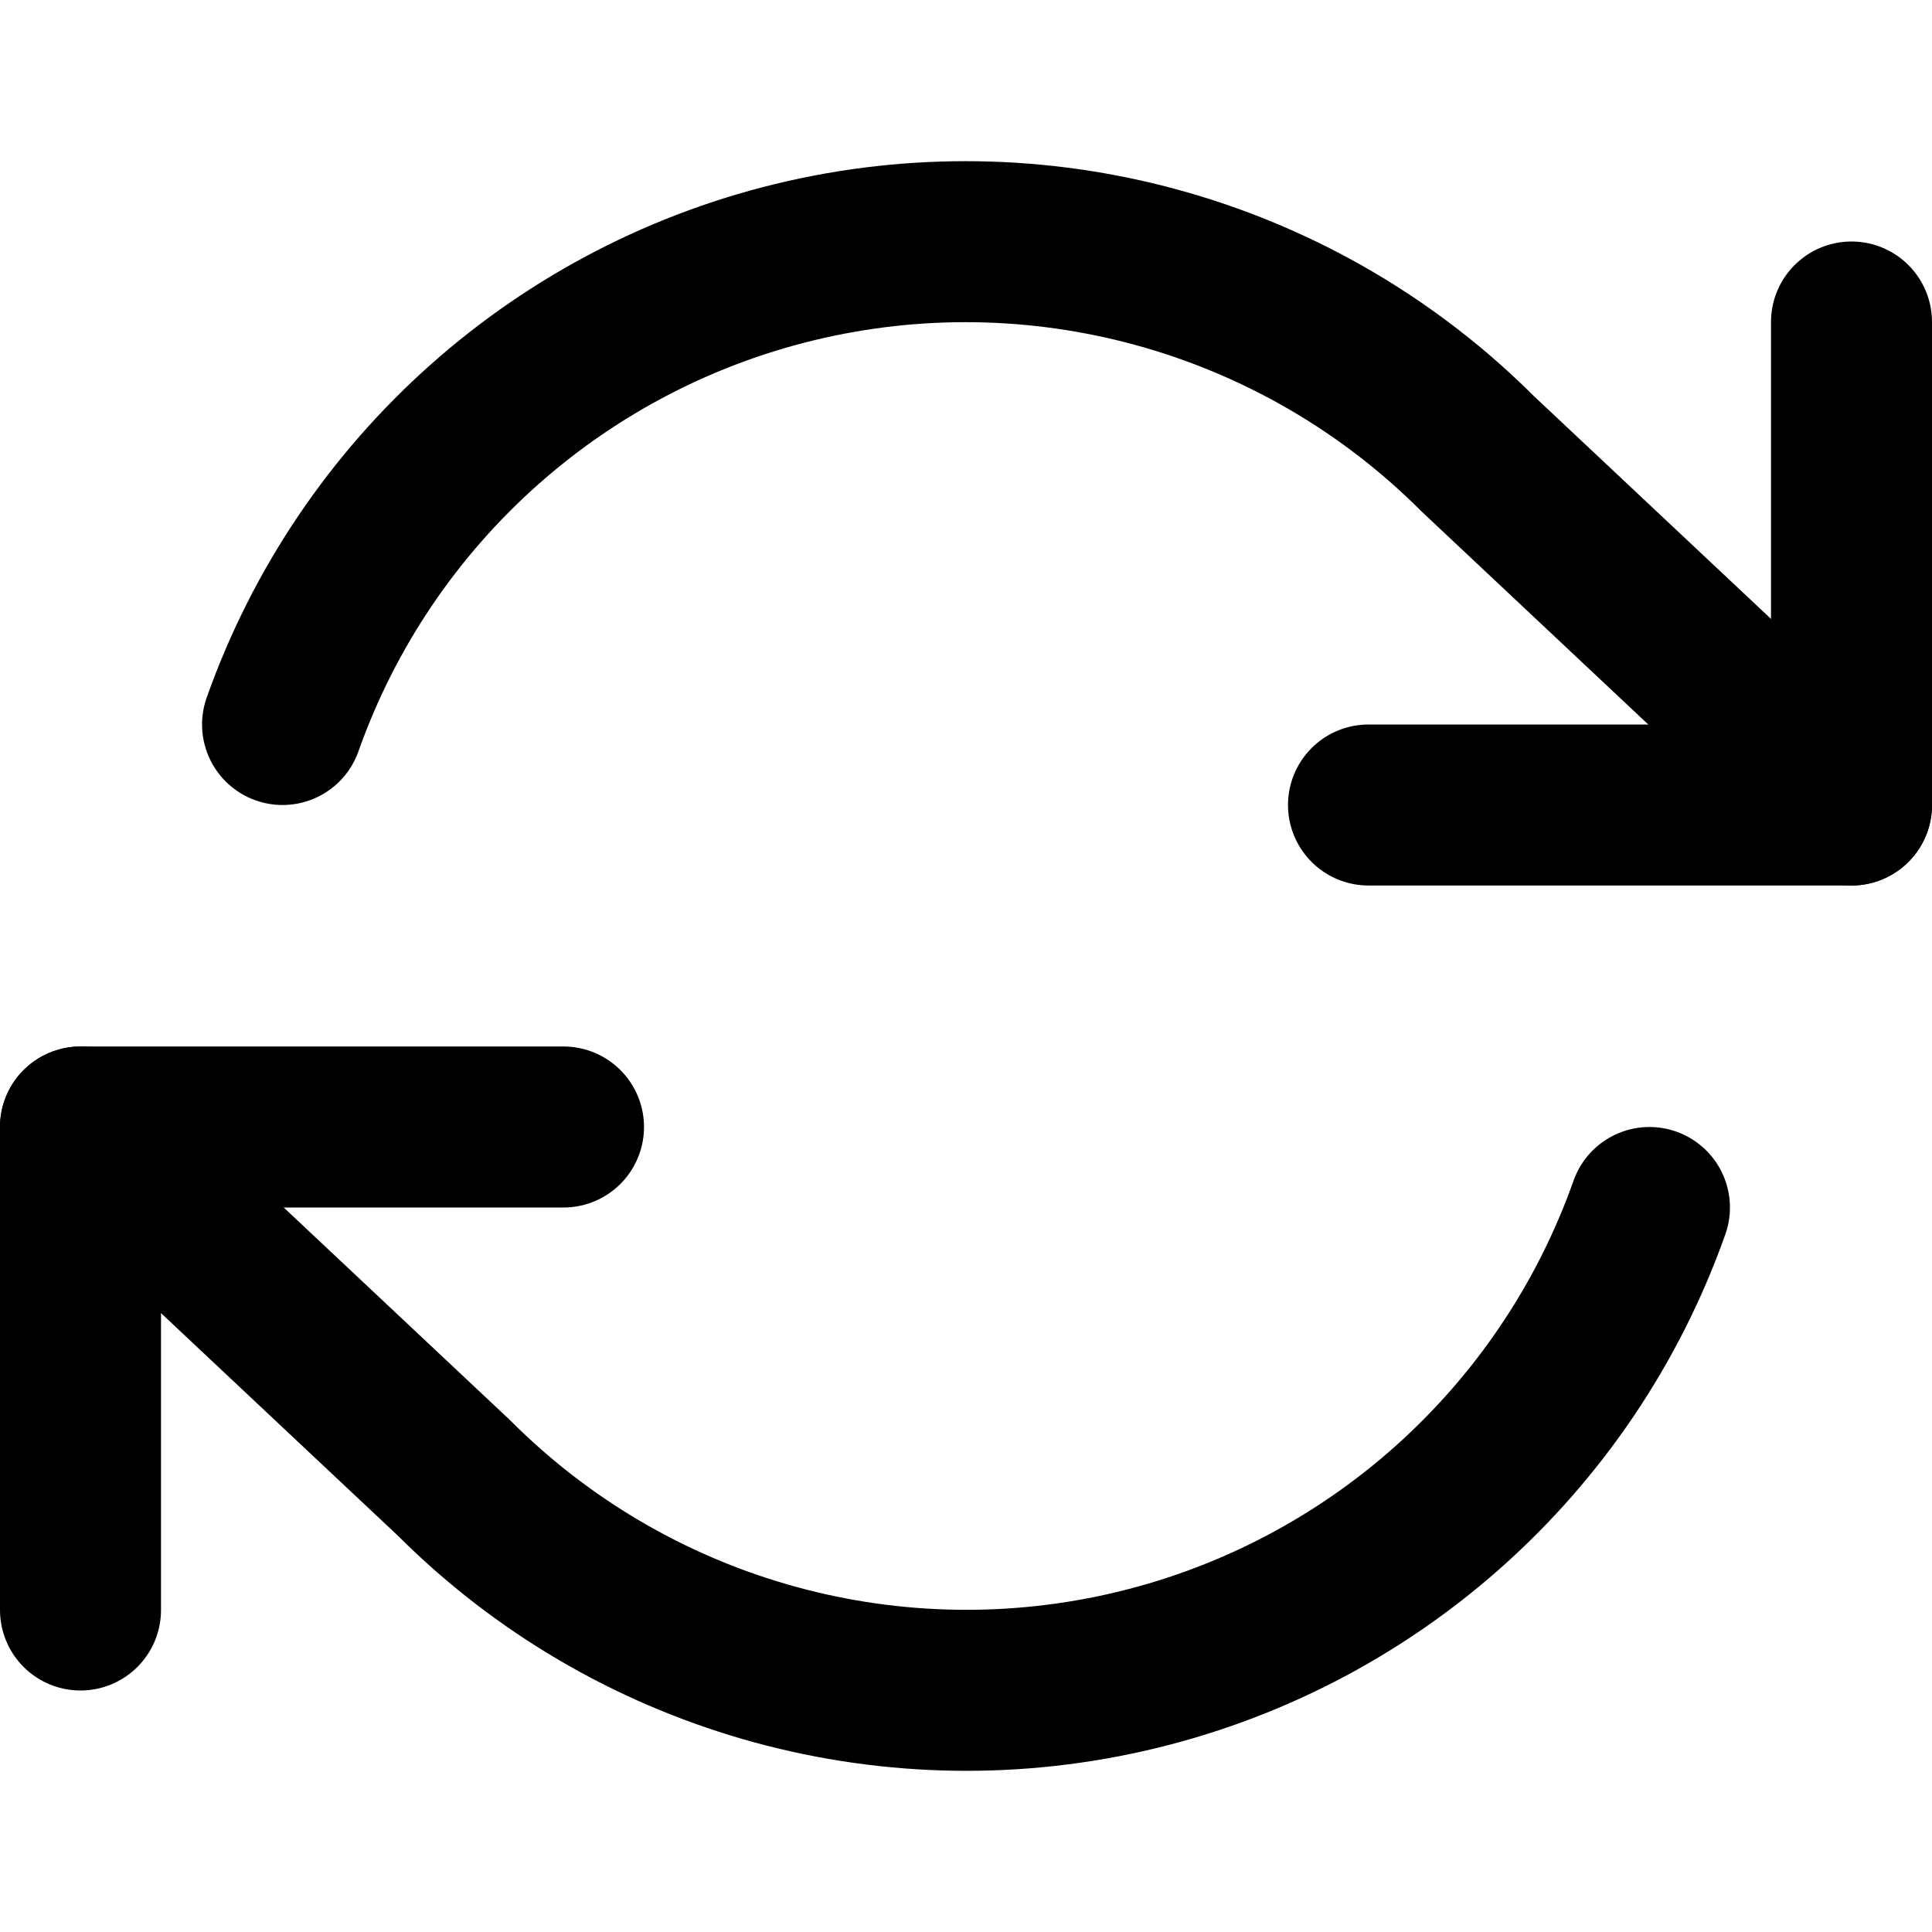
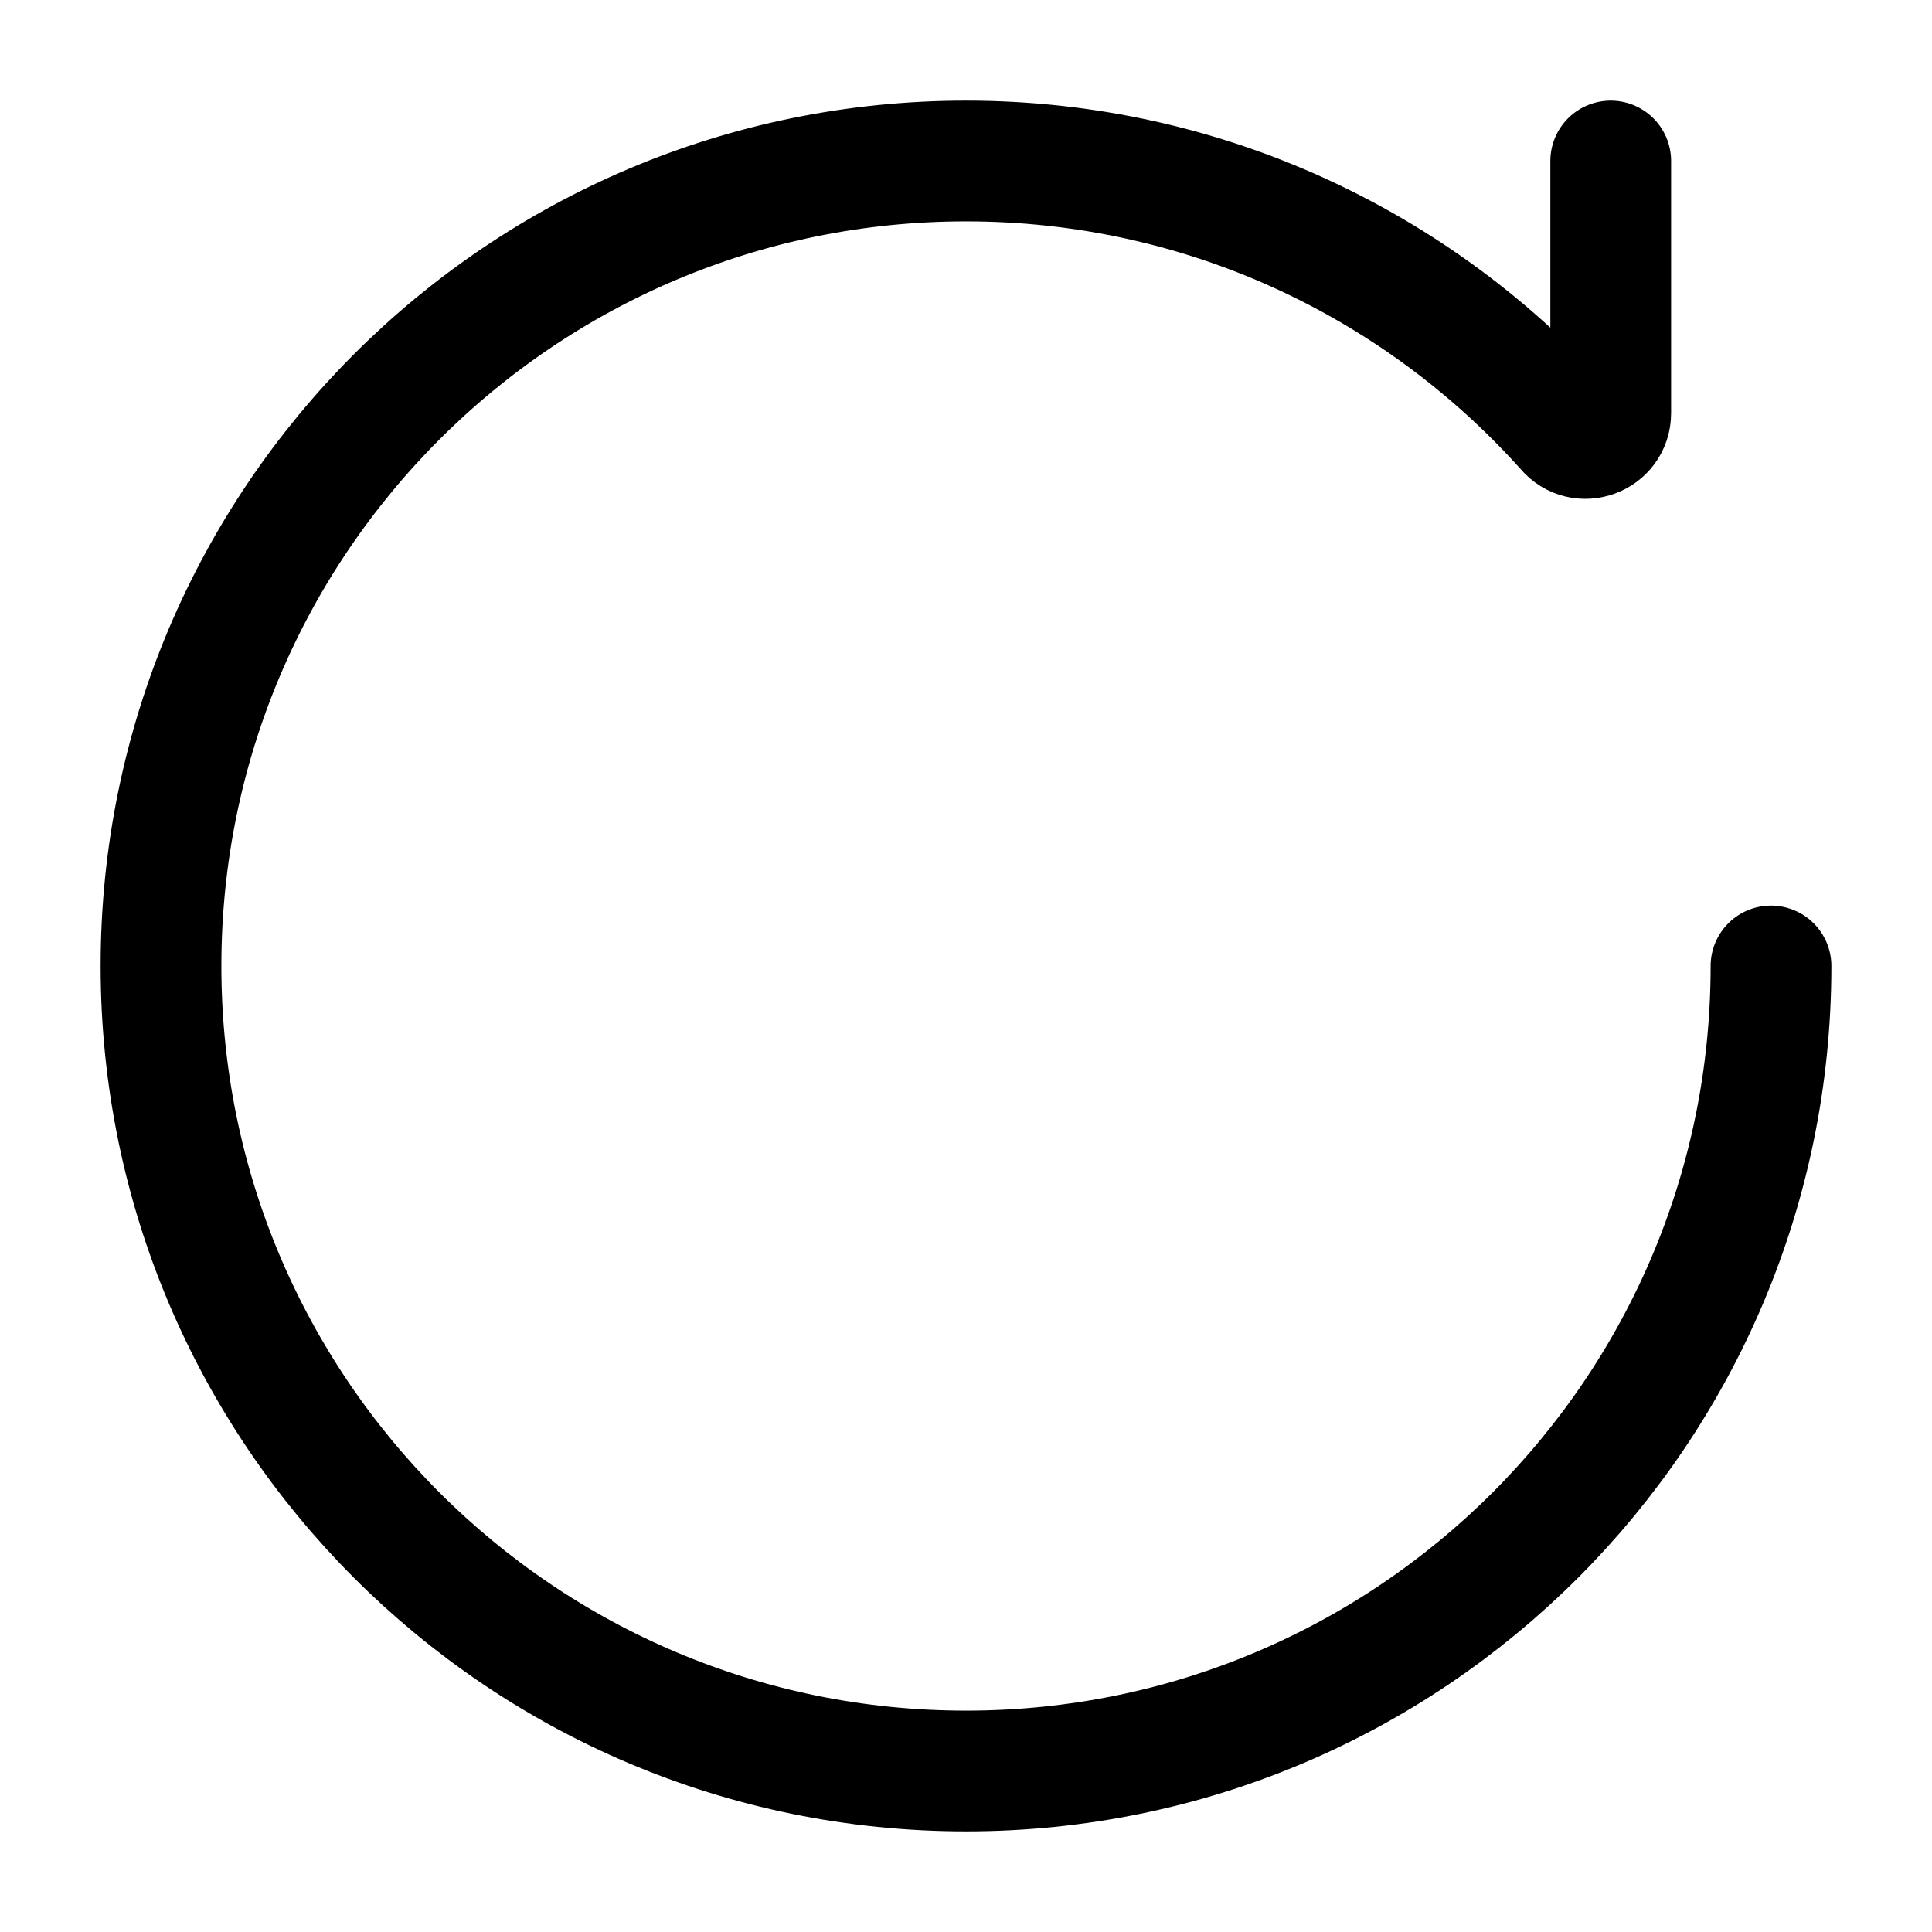
- <svg xmlns="http://www.w3.org/2000/svg" viewBox="0 0 24 24" fill="none" stroke="currentColor" stroke-width="2" stroke-linecap="round" stroke-linejoin="round">
-   <polyline points="23 4 23 10 17 10" />
-   <polyline points="1 20 1 14 7 14" />
-   <path d="M3.51 9a9 9 0 0 1 14.85-3.36L23 10M1 14l4.64 4.36A9 9 0 0 0 20.49 15" />
+ <svg xmlns="http://www.w3.org/2000/svg" viewBox="0 0 24 24" fill="none">
+   <path d="M20.009 2V5.132C20.009 5.426 19.642 5.559 19.454 5.333C17.623 3.288 14.962 2 12 2C6.477 2 2 6.477 2 12C2 17.523 6.477 22 12 22C17.523 22 22 17.523 22 12" stroke="currentColor" stroke-linecap="round" stroke-linejoin="round" stroke-width="1.5" />
</svg>
